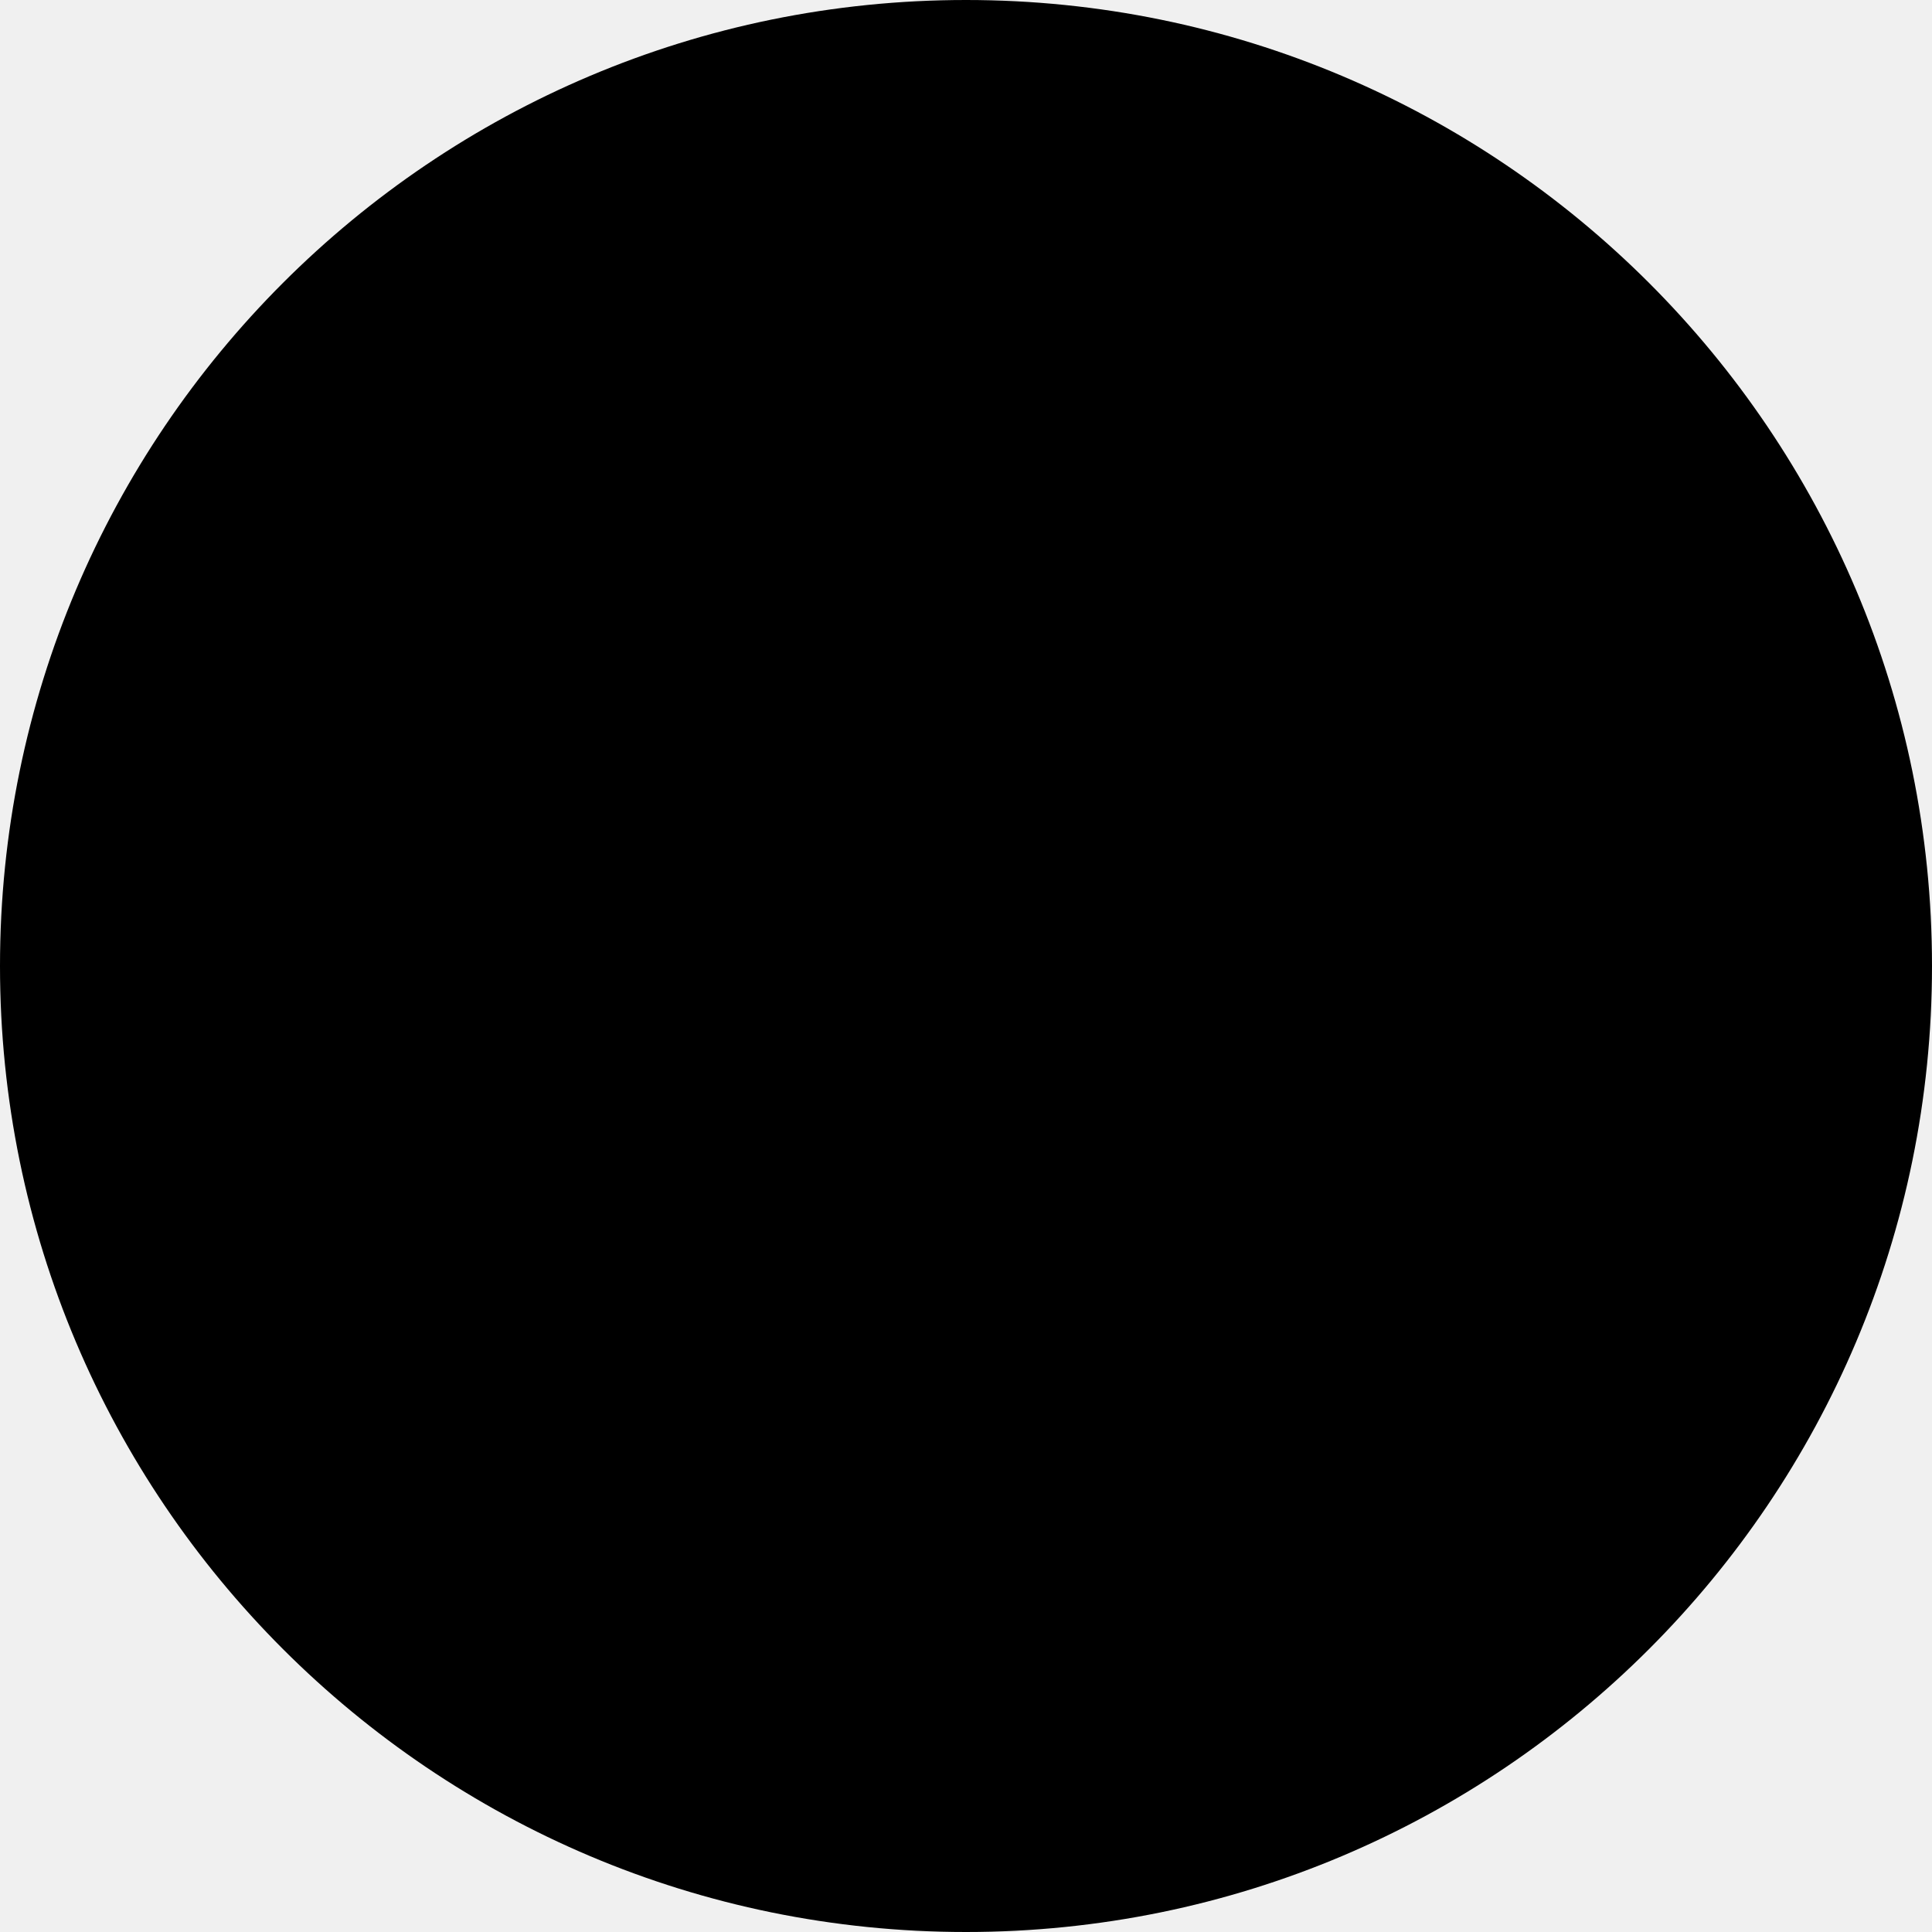
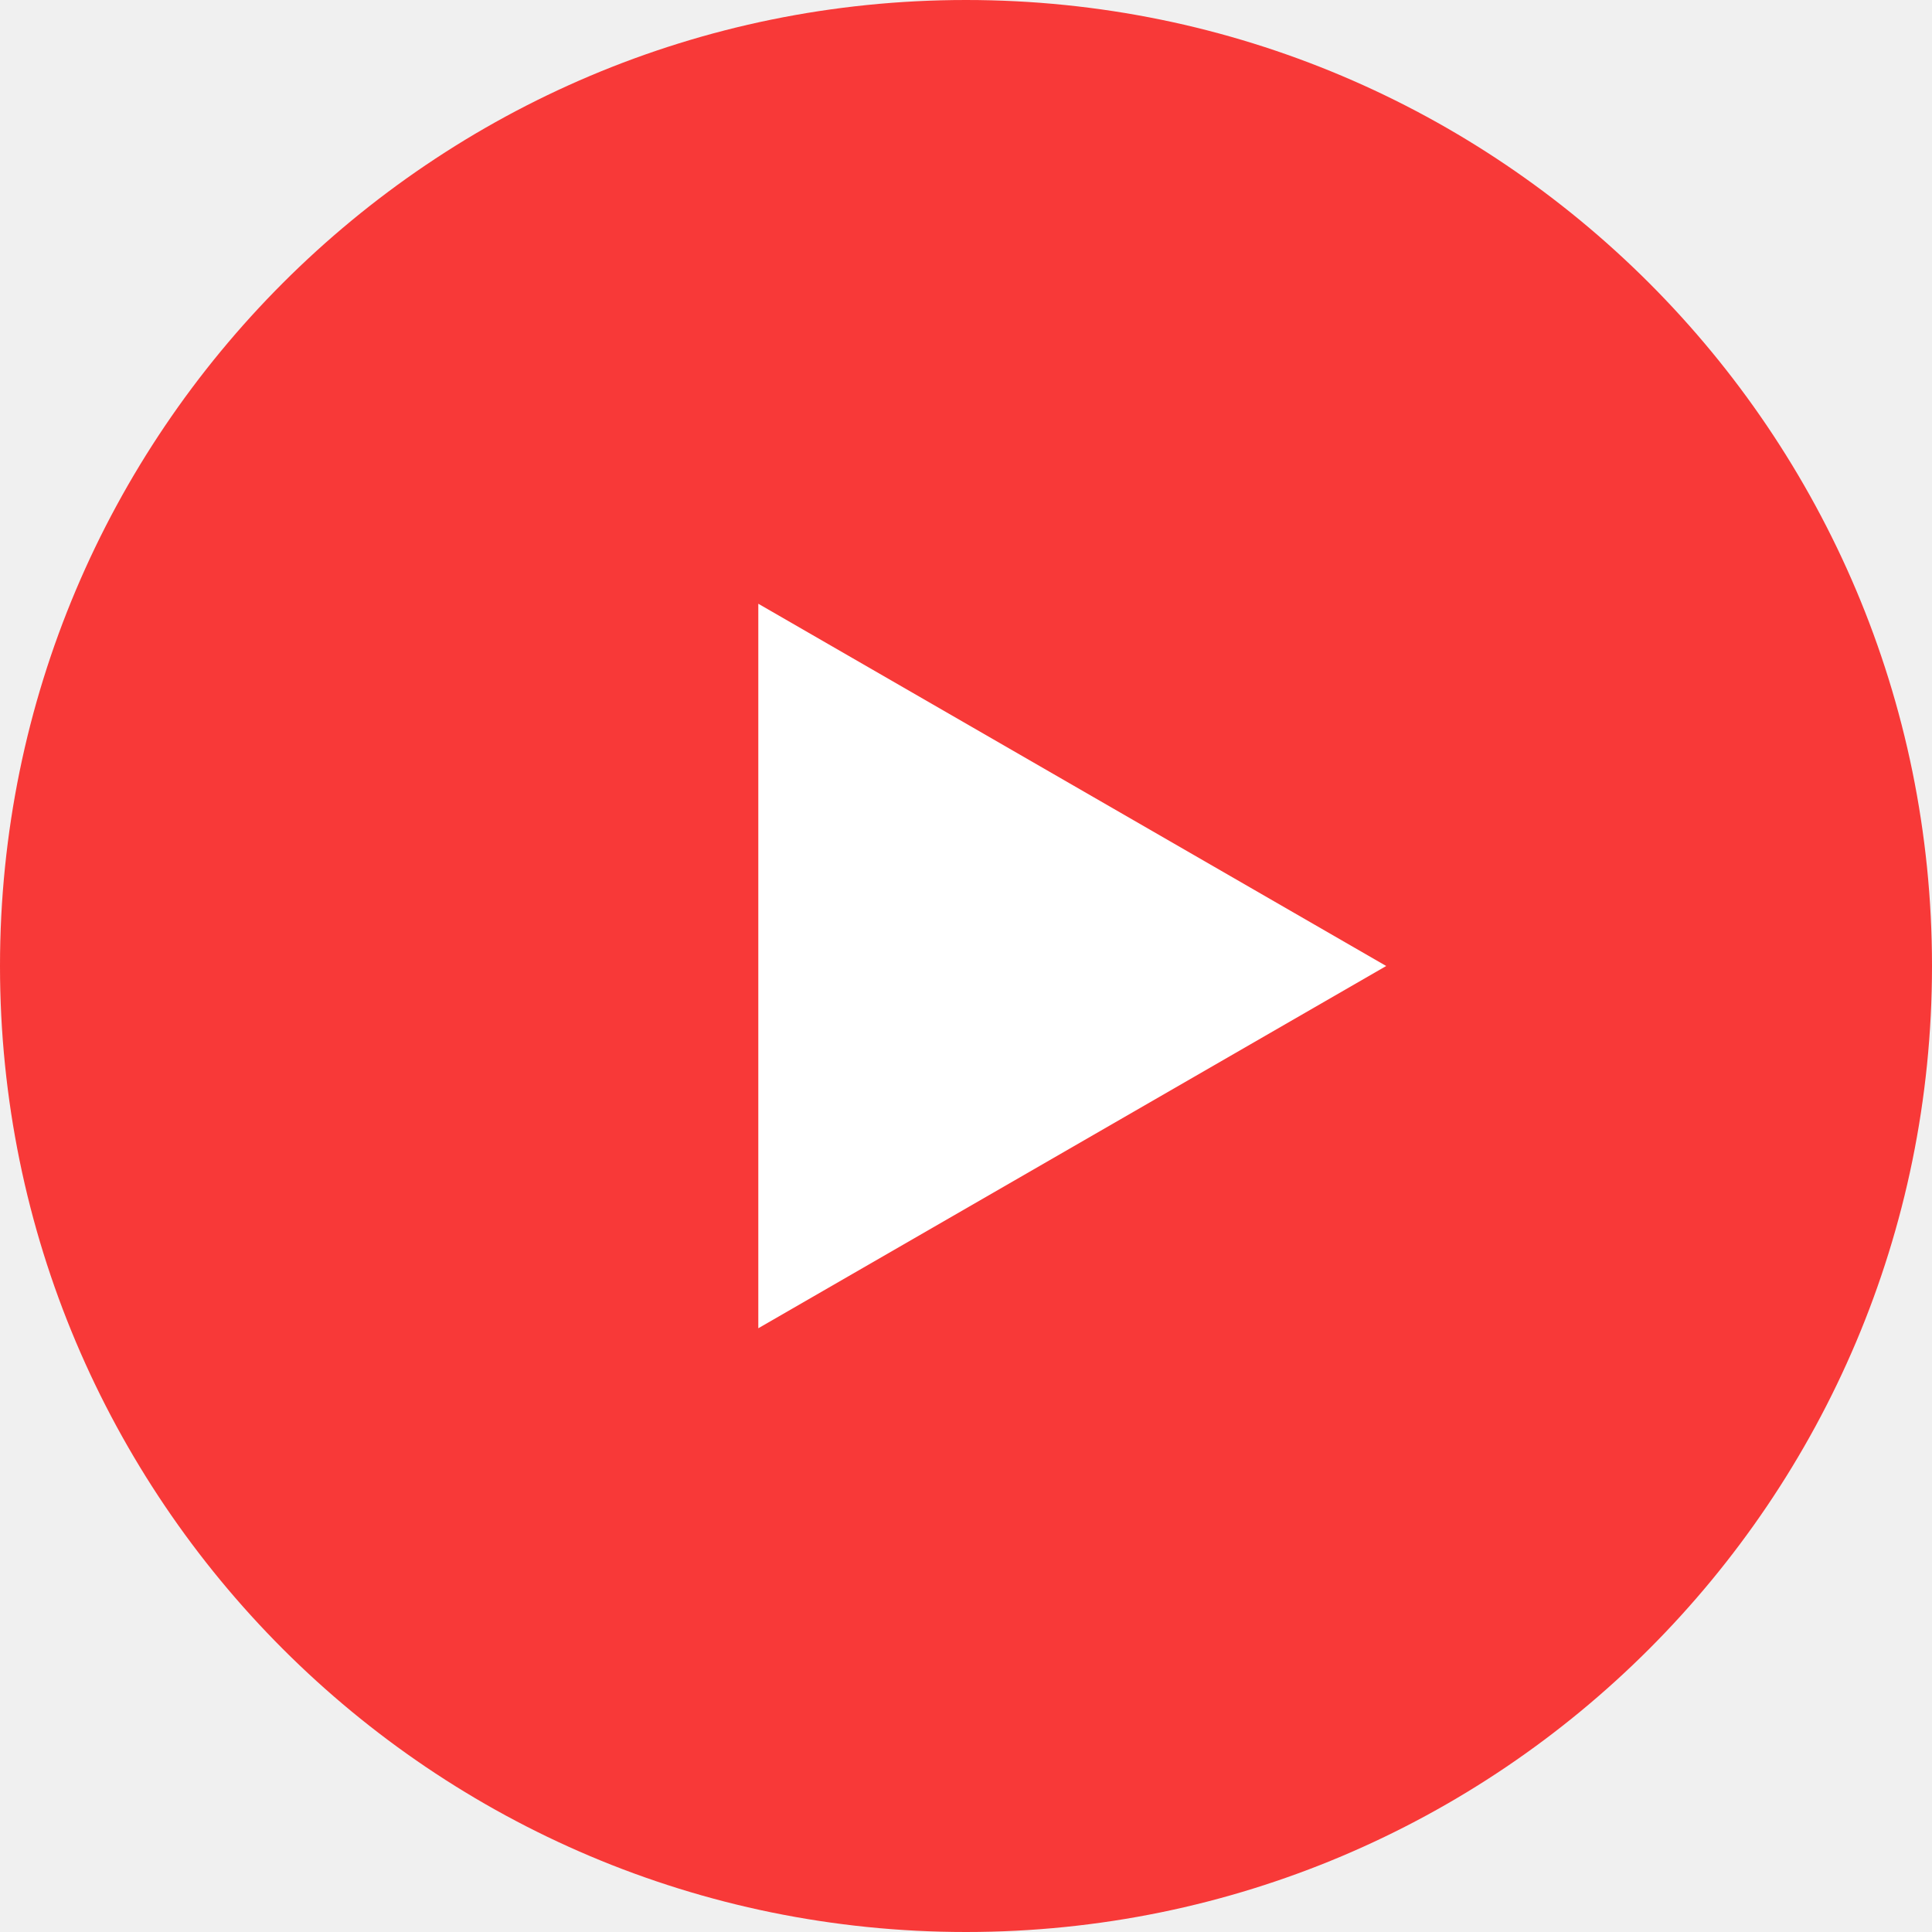
- <svg xmlns="http://www.w3.org/2000/svg" width="40" height="40" viewBox="0 0 40 40">
-   <circle class="circle" cx="20" cy="20" r="20" />
-   <path class="path" id="Polygone_715" d="M28.716,20l-12.99,7.5v-15Z" />
+ <svg xmlns="http://www.w3.org/2000/svg" version="1.1" id="Calque_1" x="0px" y="0px" viewBox="0 0 40 40" style="enable-background:new 0 0 40 40;" xml:space="preserve">
+   <style type="text/css">
+ 	.st0{fill:#F83938;}
+ 	.st1{fill:#FFFFFF;}
+ </style>
+   <circle class="st0" cx="20" cy="20" r="20" />
+   <path id="Polygone_715" class="st1" d="M28.7,20l-13,7.5v-15L28.7,20z" />
</svg>
